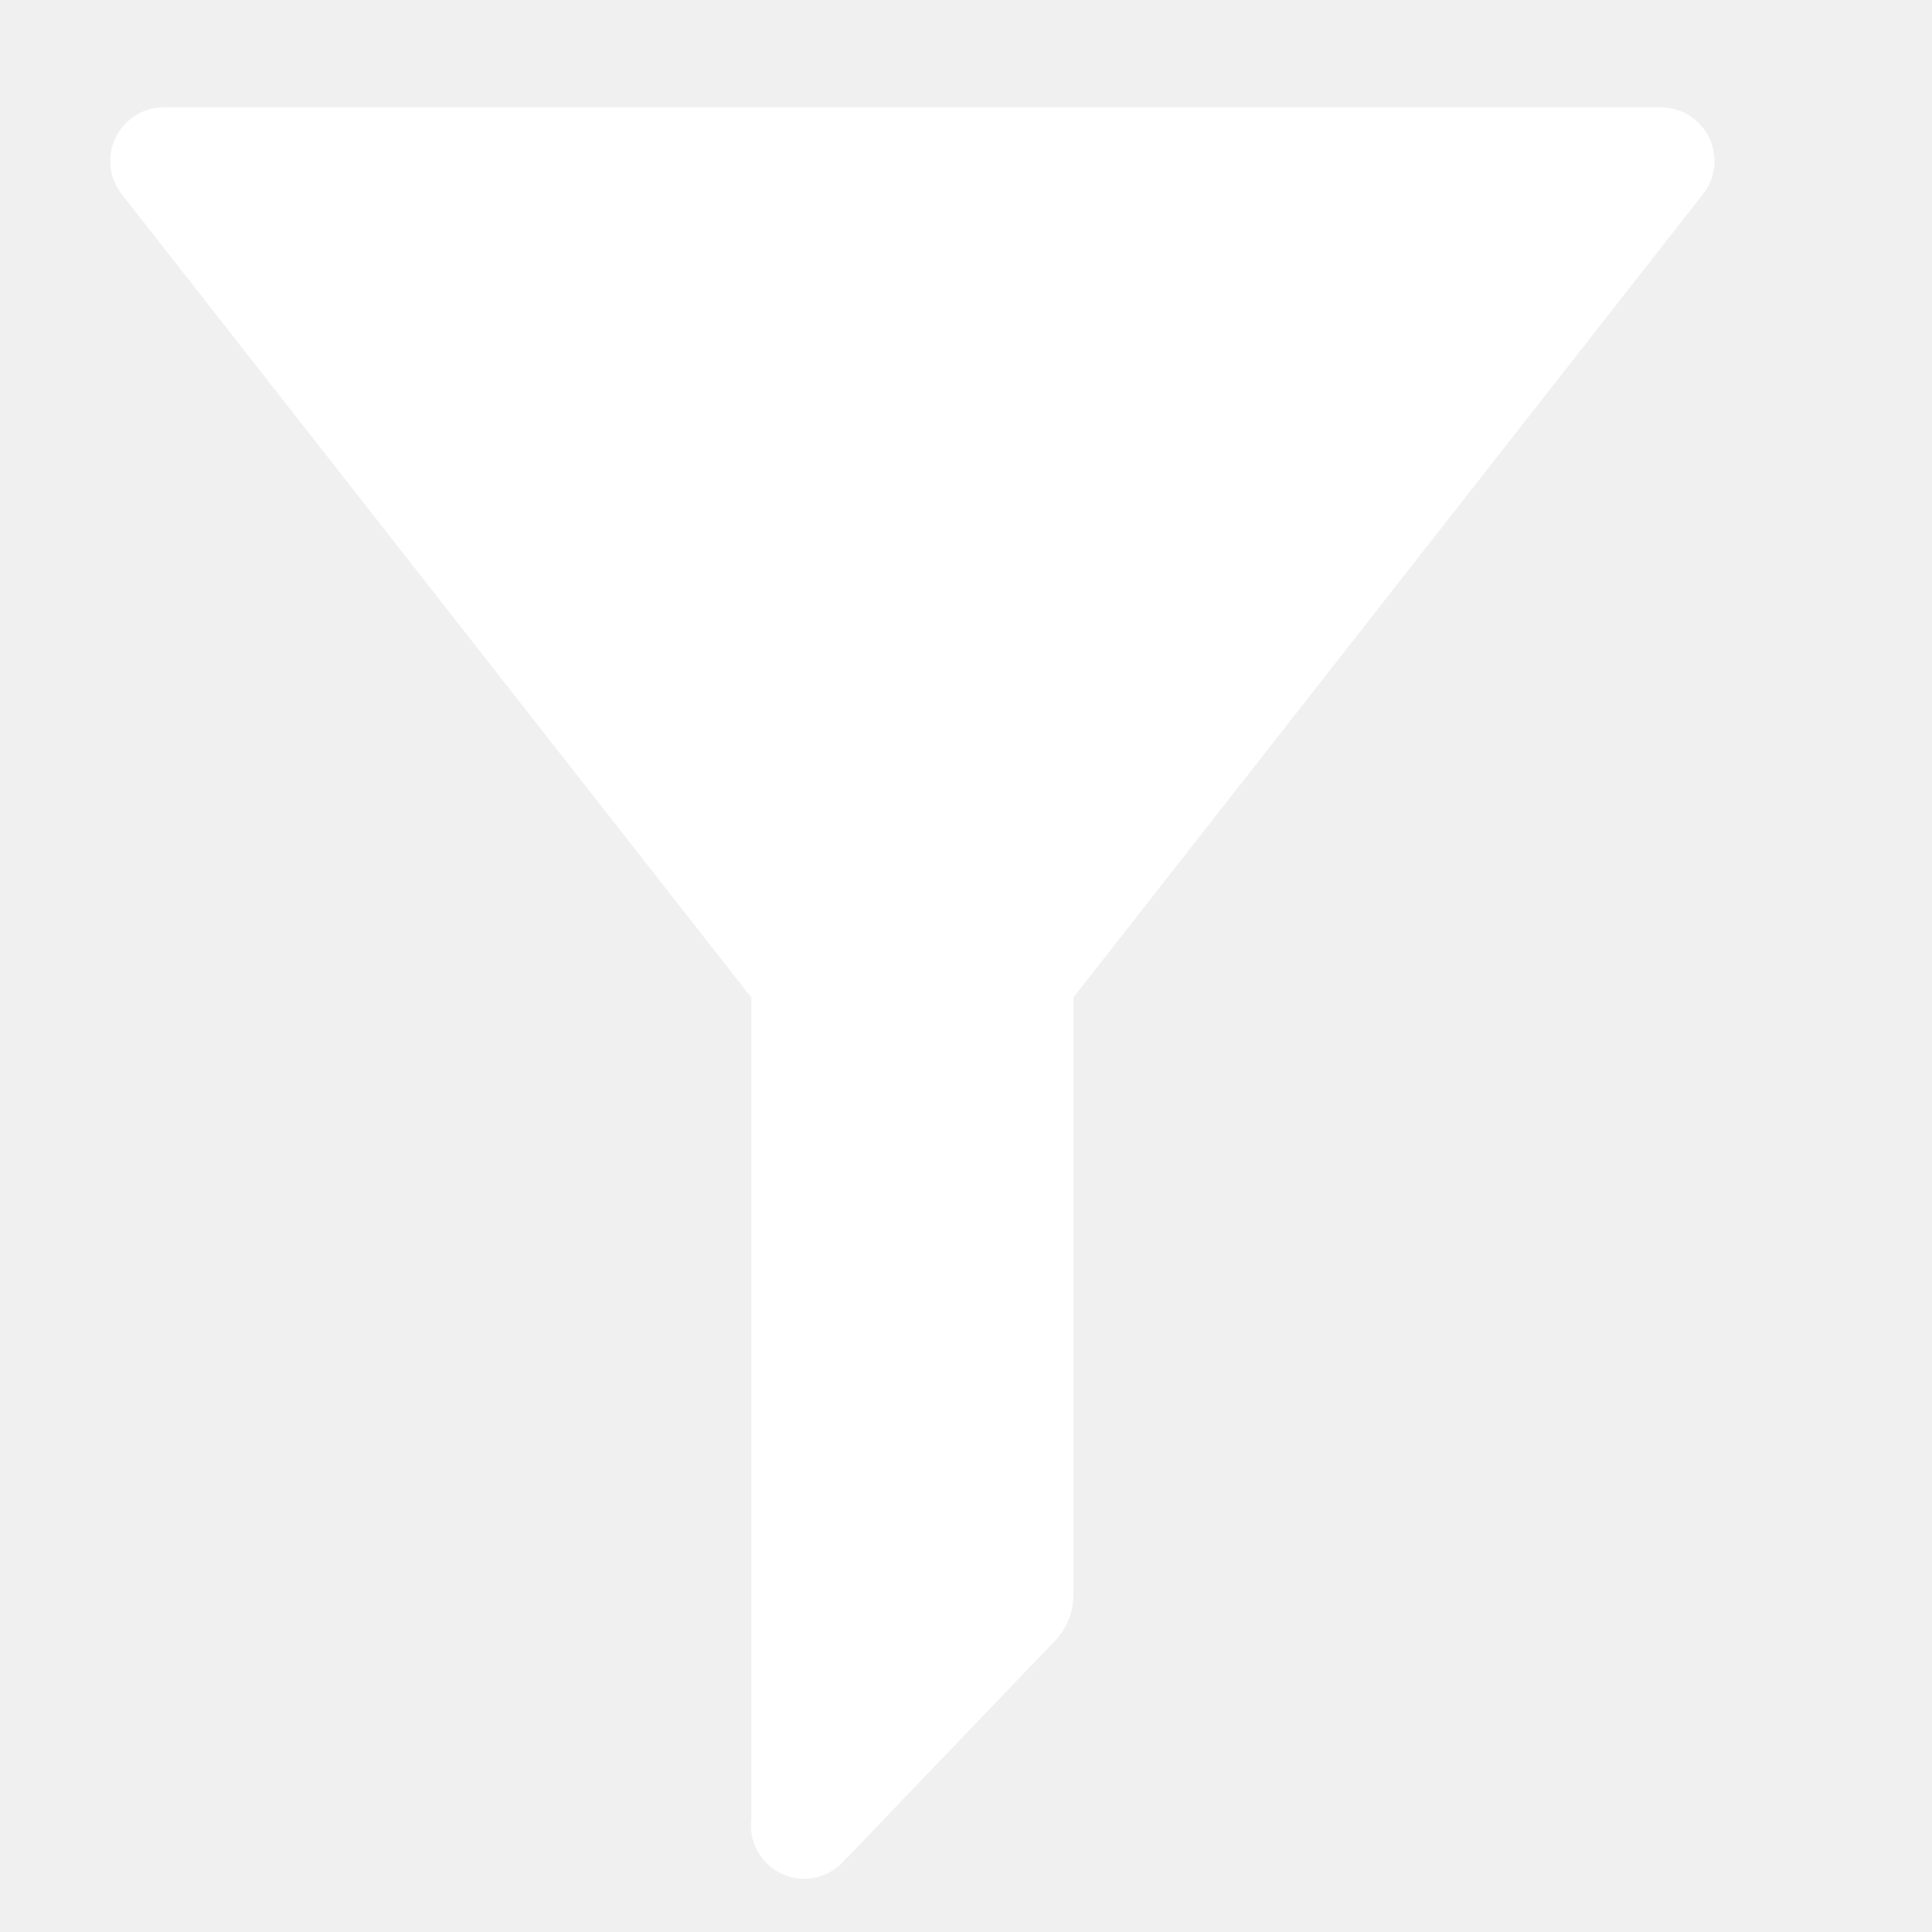
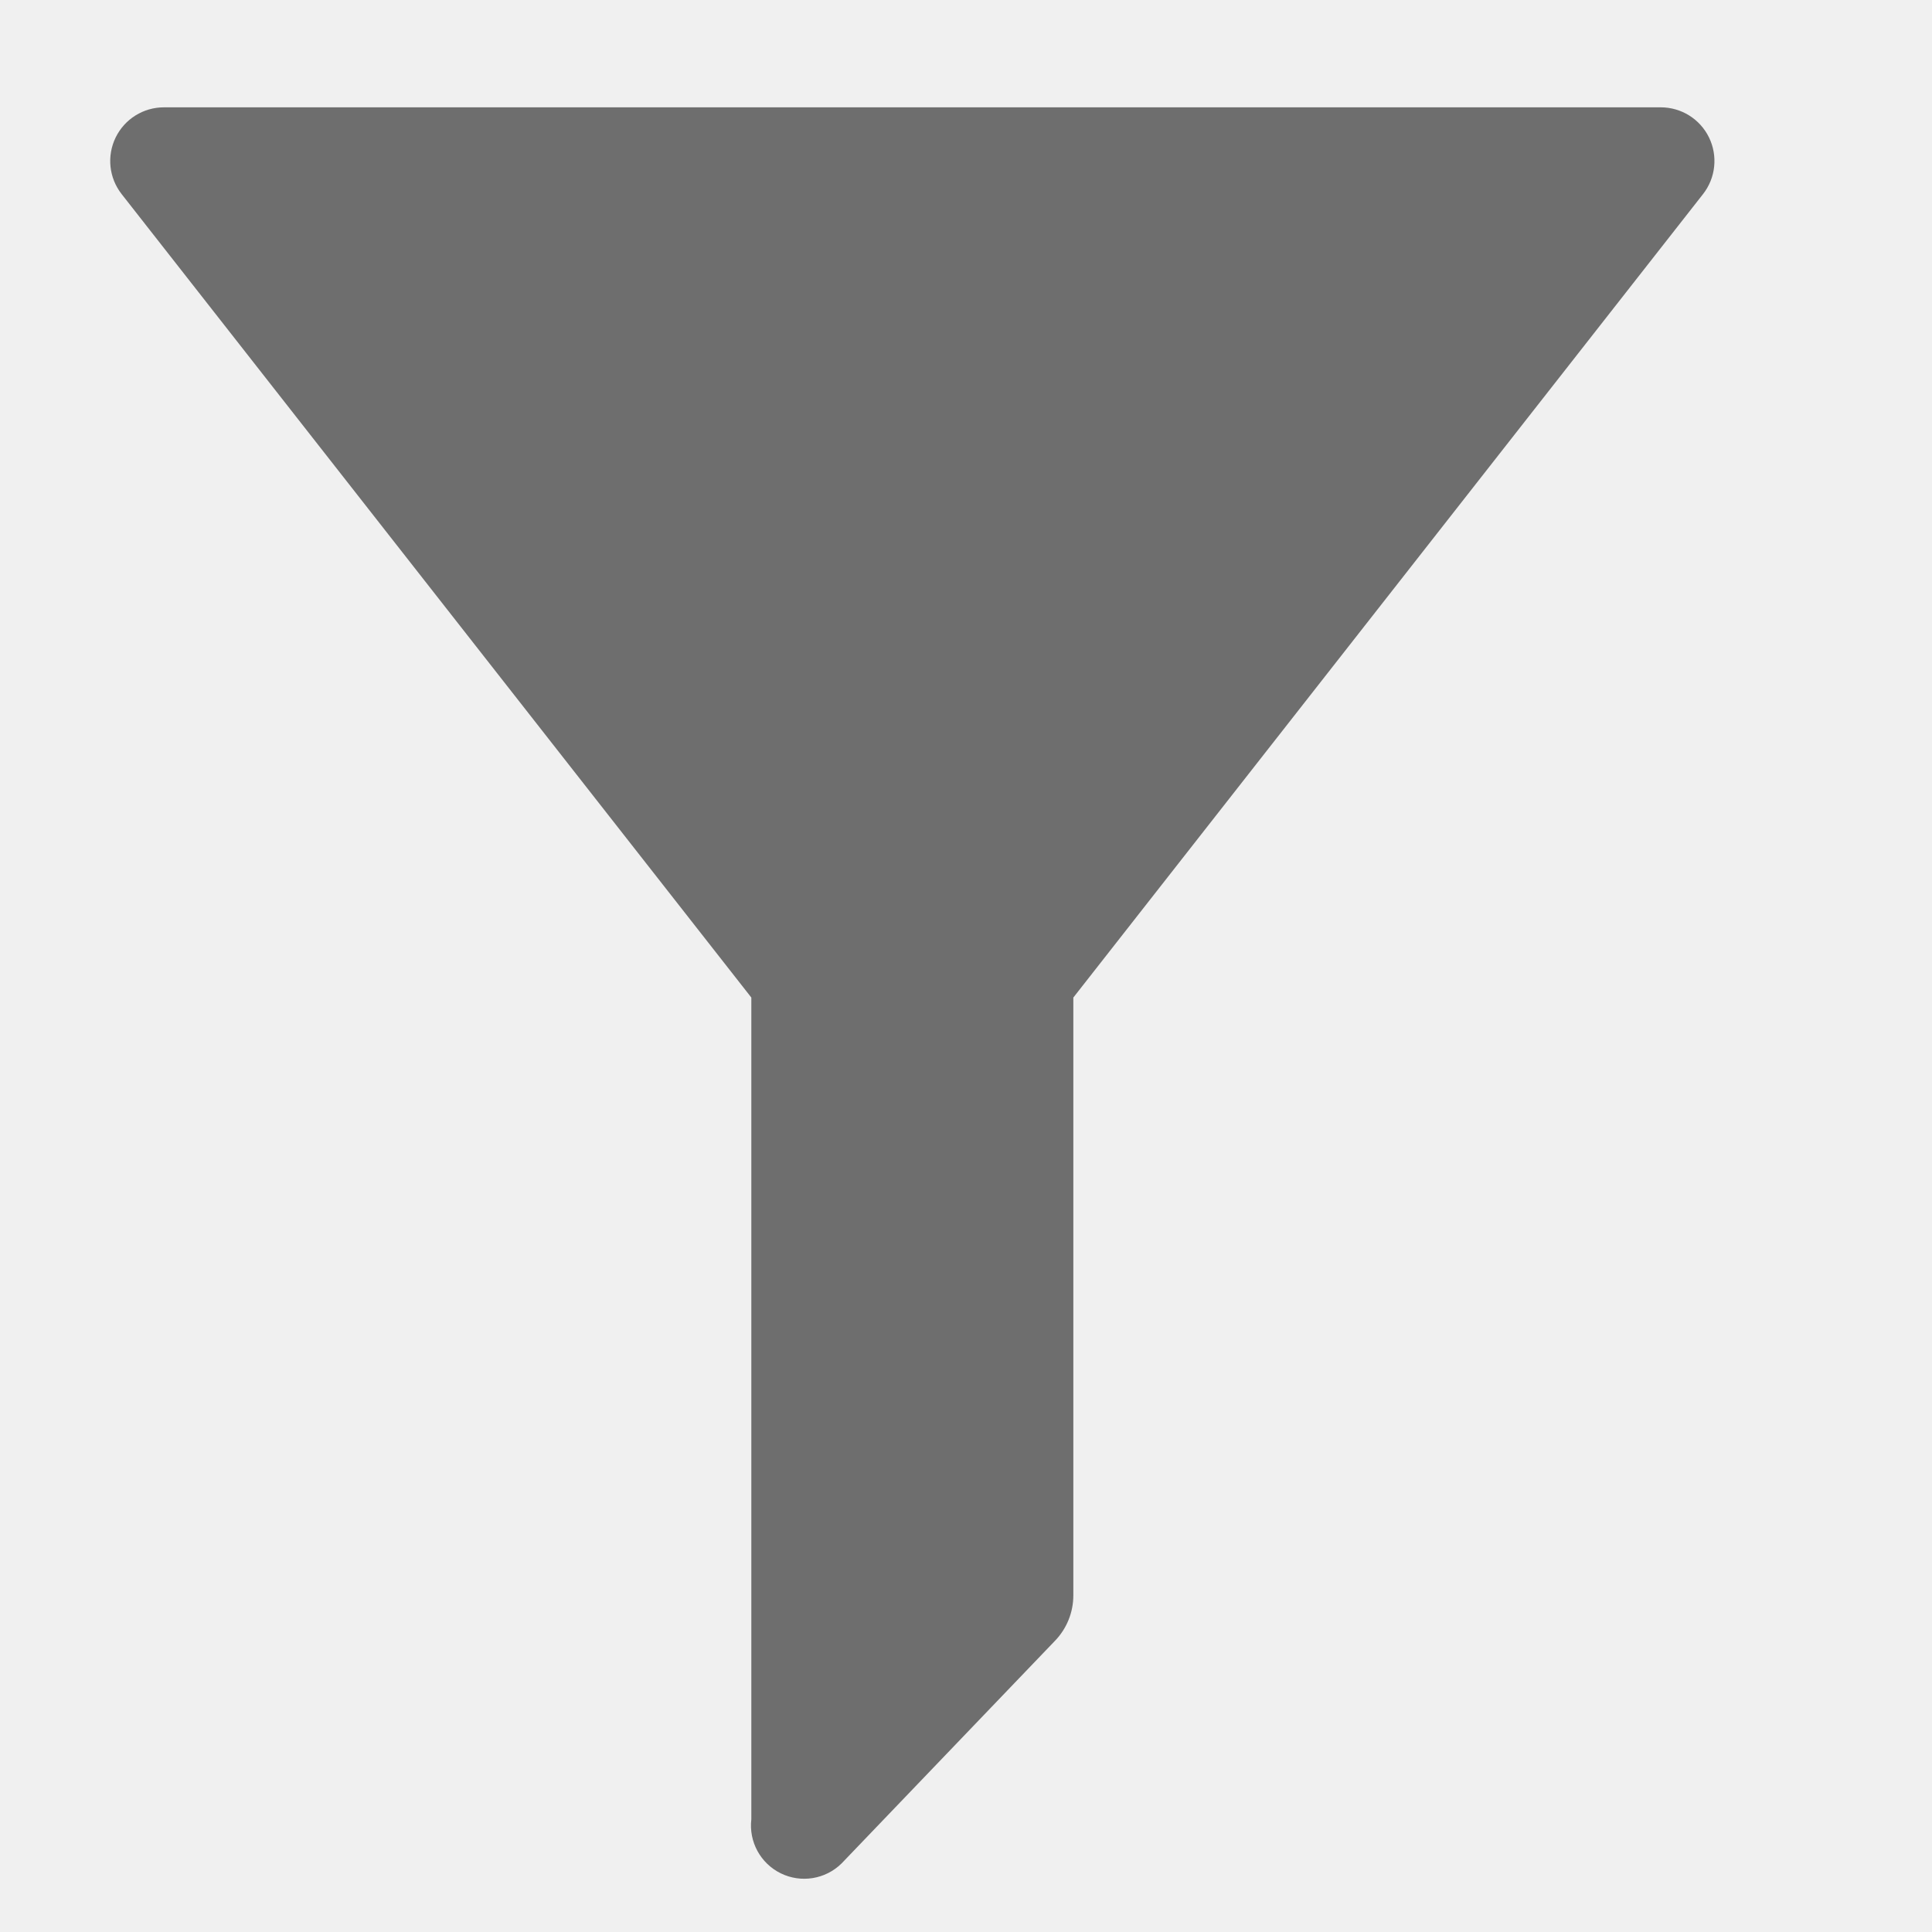
<svg xmlns="http://www.w3.org/2000/svg" height="18" viewBox="0 0 18 18" width="18">
  <defs>
    <style>
      .a {
-         fill: #fff;
+         fill: #6E6E6E;
      }
    </style>
  </defs>
  <rect id="Canvas" fill="#ff13dc" opacity="0" width="18" height="18" />
-   <path class="a" d="M15.473,1H1.527a.5.5,0,0,0-.394.808L7,9.294V16.95a.496.496,0,0,0,.84.412l1.99-2.076A.609.609,0,0,0,10,14.864V9.294l5.867-7.486A.5.5,0,0,0,15.473,1Z" />
+   <path class="a" fill="#ffbd44" d="M15.473,1H1.527a.5.5,0,0,0-.394.808L7,9.294V16.95a.496.496,0,0,0,.84.412l1.99-2.076A.609.609,0,0,0,10,14.864V9.294l5.867-7.486A.5.5,0,0,0,15.473,1Z" />
</svg>
